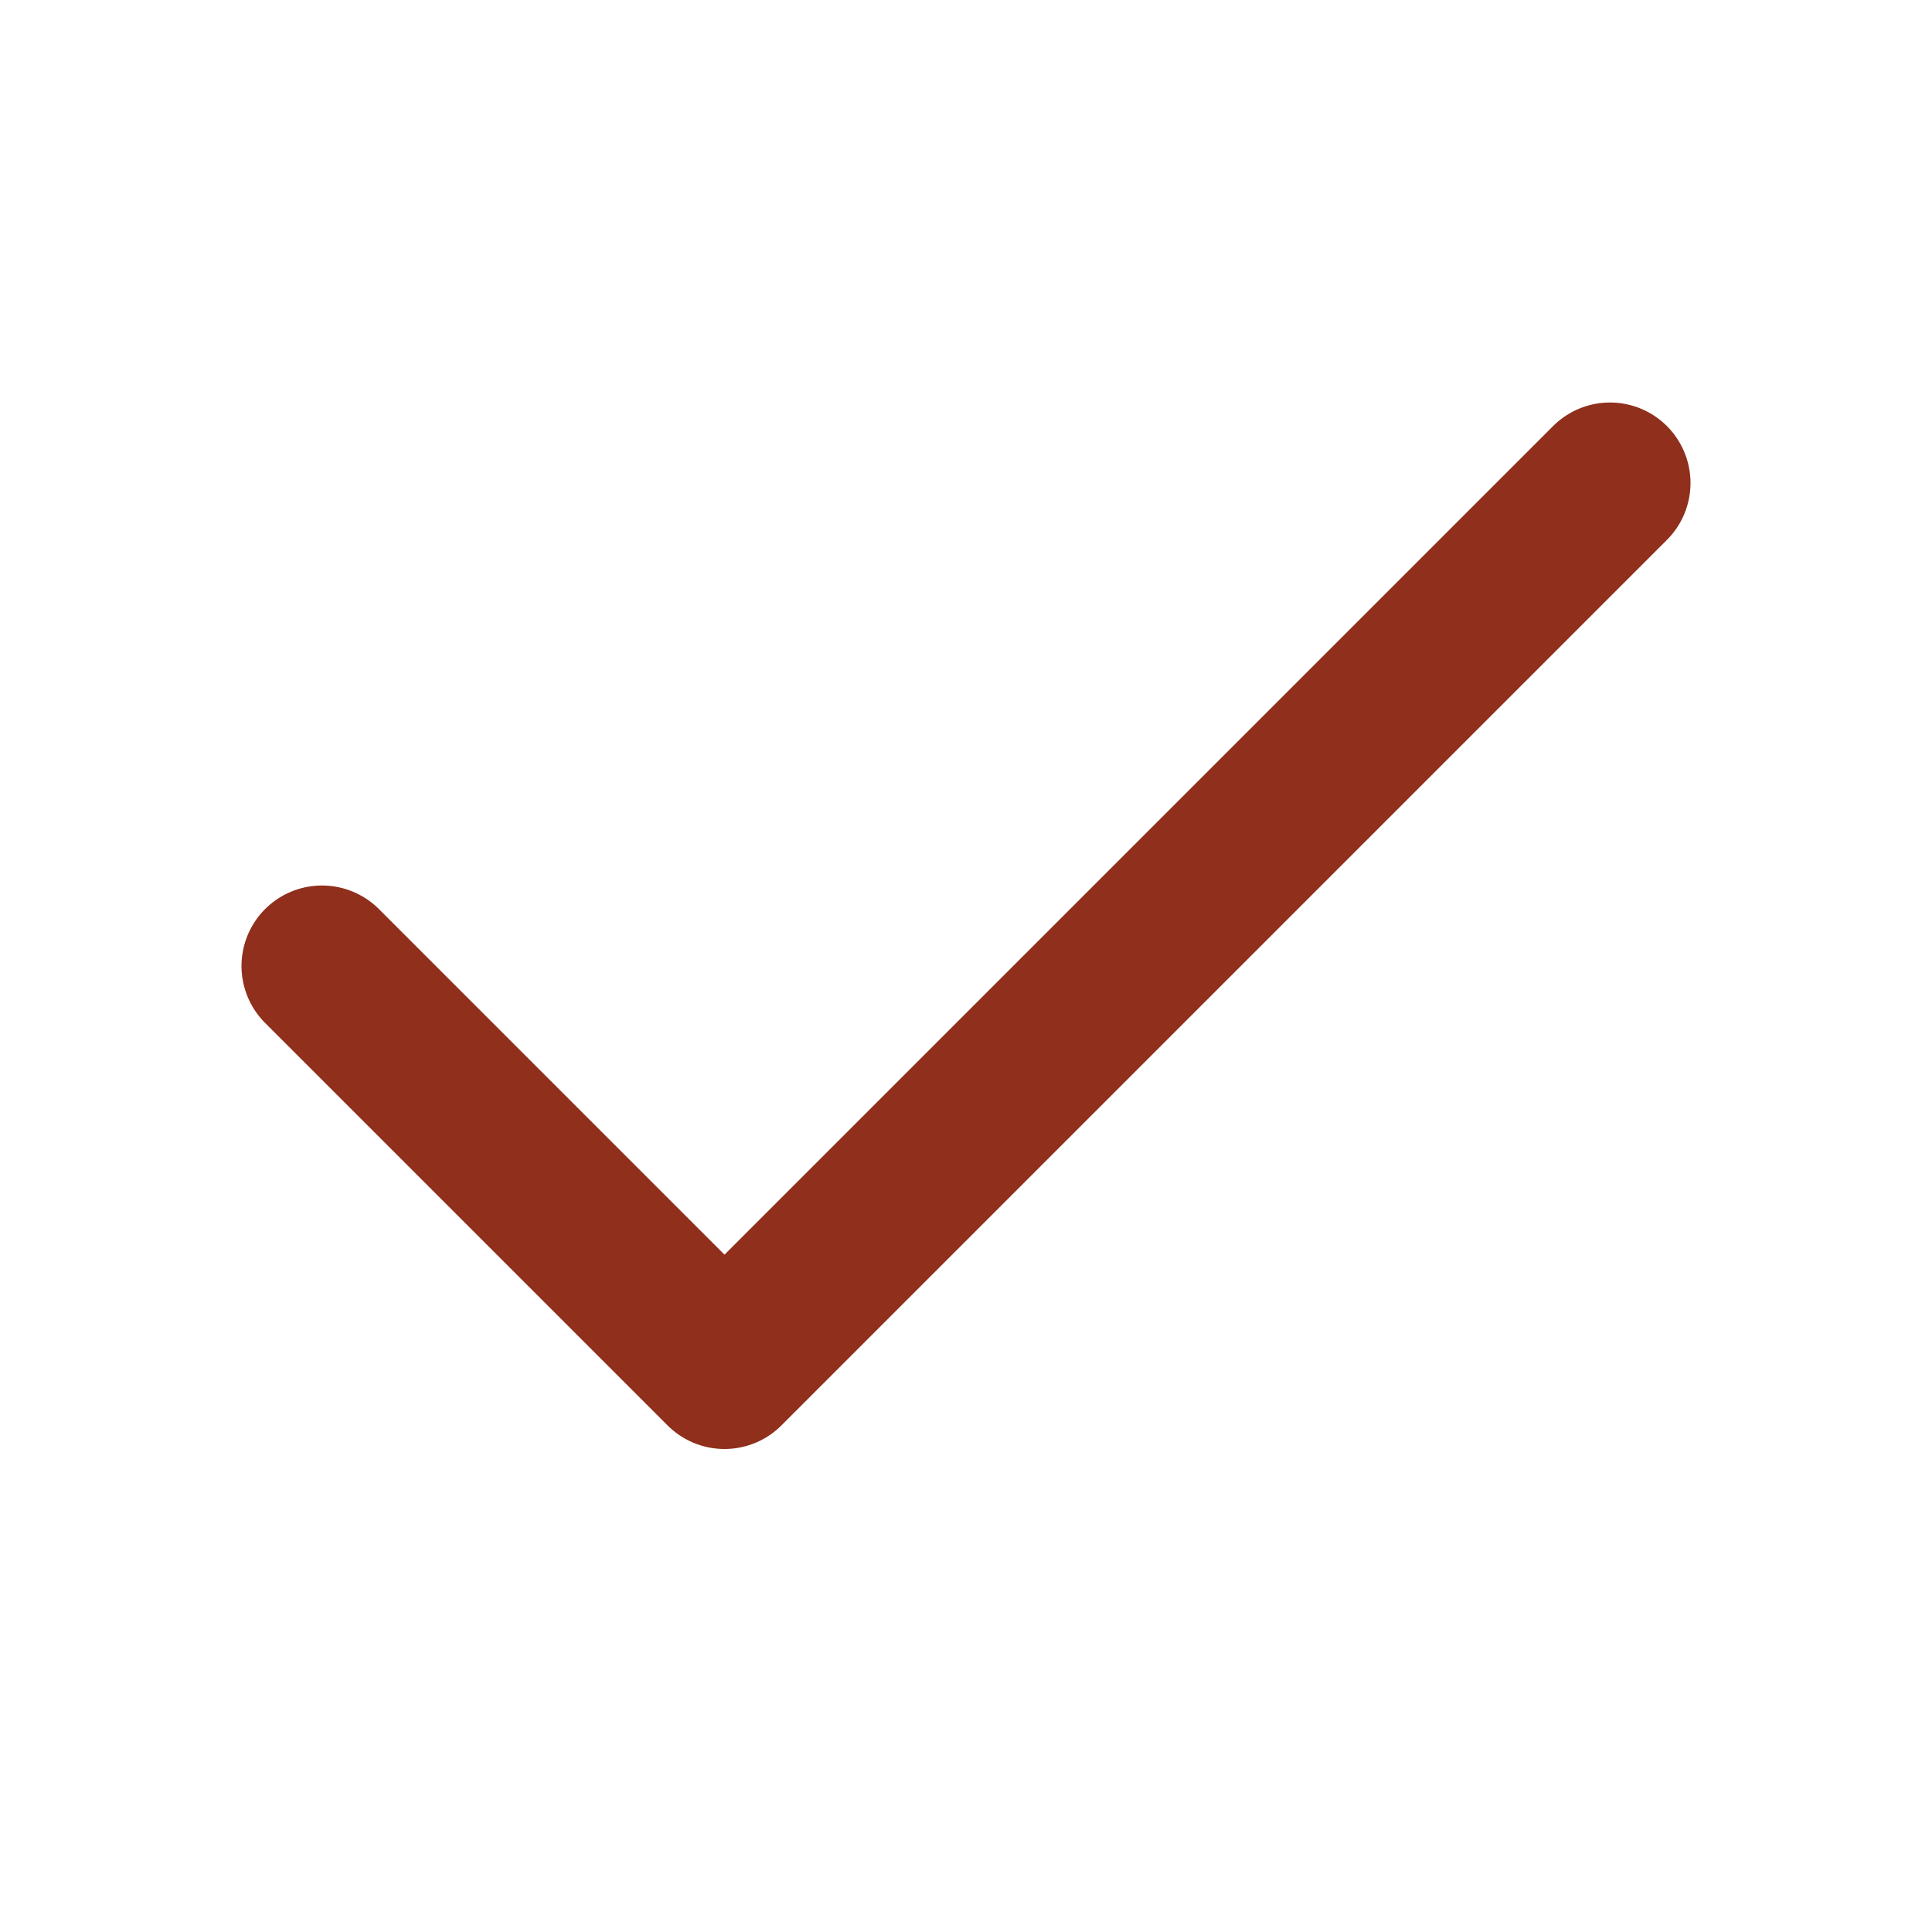
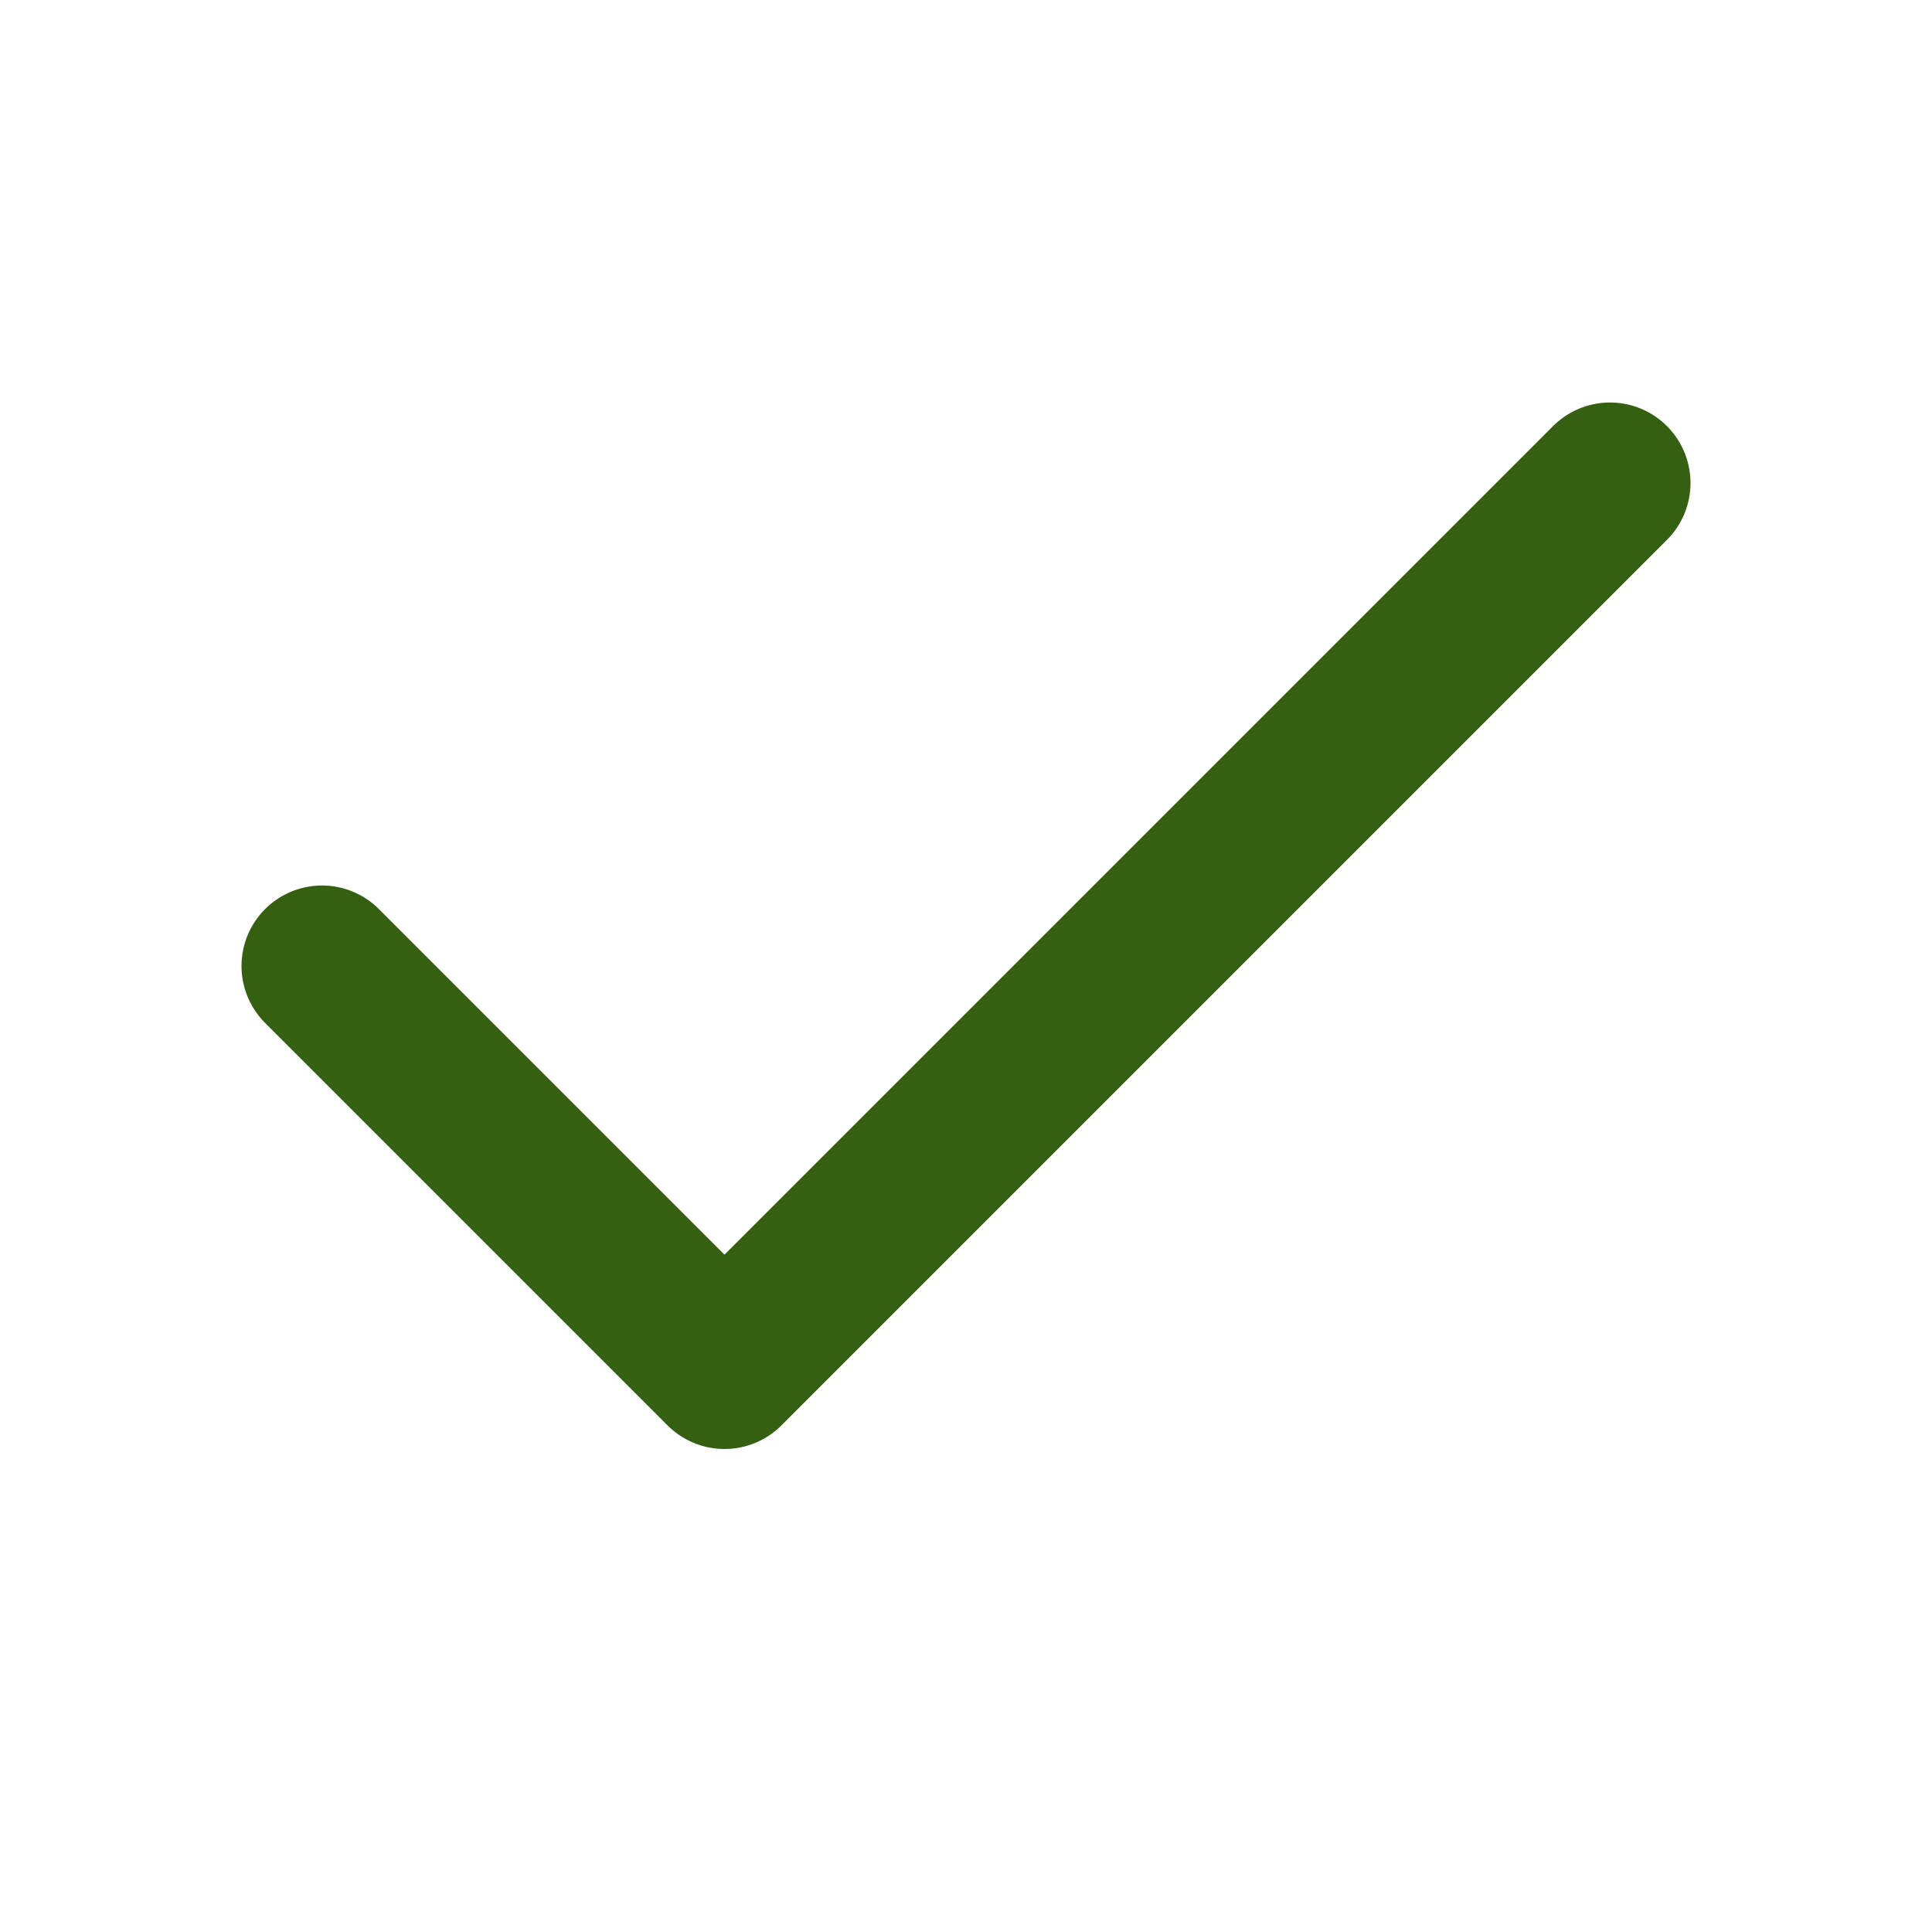
<svg xmlns="http://www.w3.org/2000/svg" width="24" height="24" viewBox="0 0 24 24" fill="none">
-   <path d="M20 6L9 17L4 12" stroke="#8f2f1c" stroke-width="2" stroke-linecap="round" stroke-linejoin="round" />
+   <path d="M20 6L9 17L4 12" stroke="#356012" stroke-width="2" stroke-linecap="round" stroke-linejoin="round" />
</svg>
